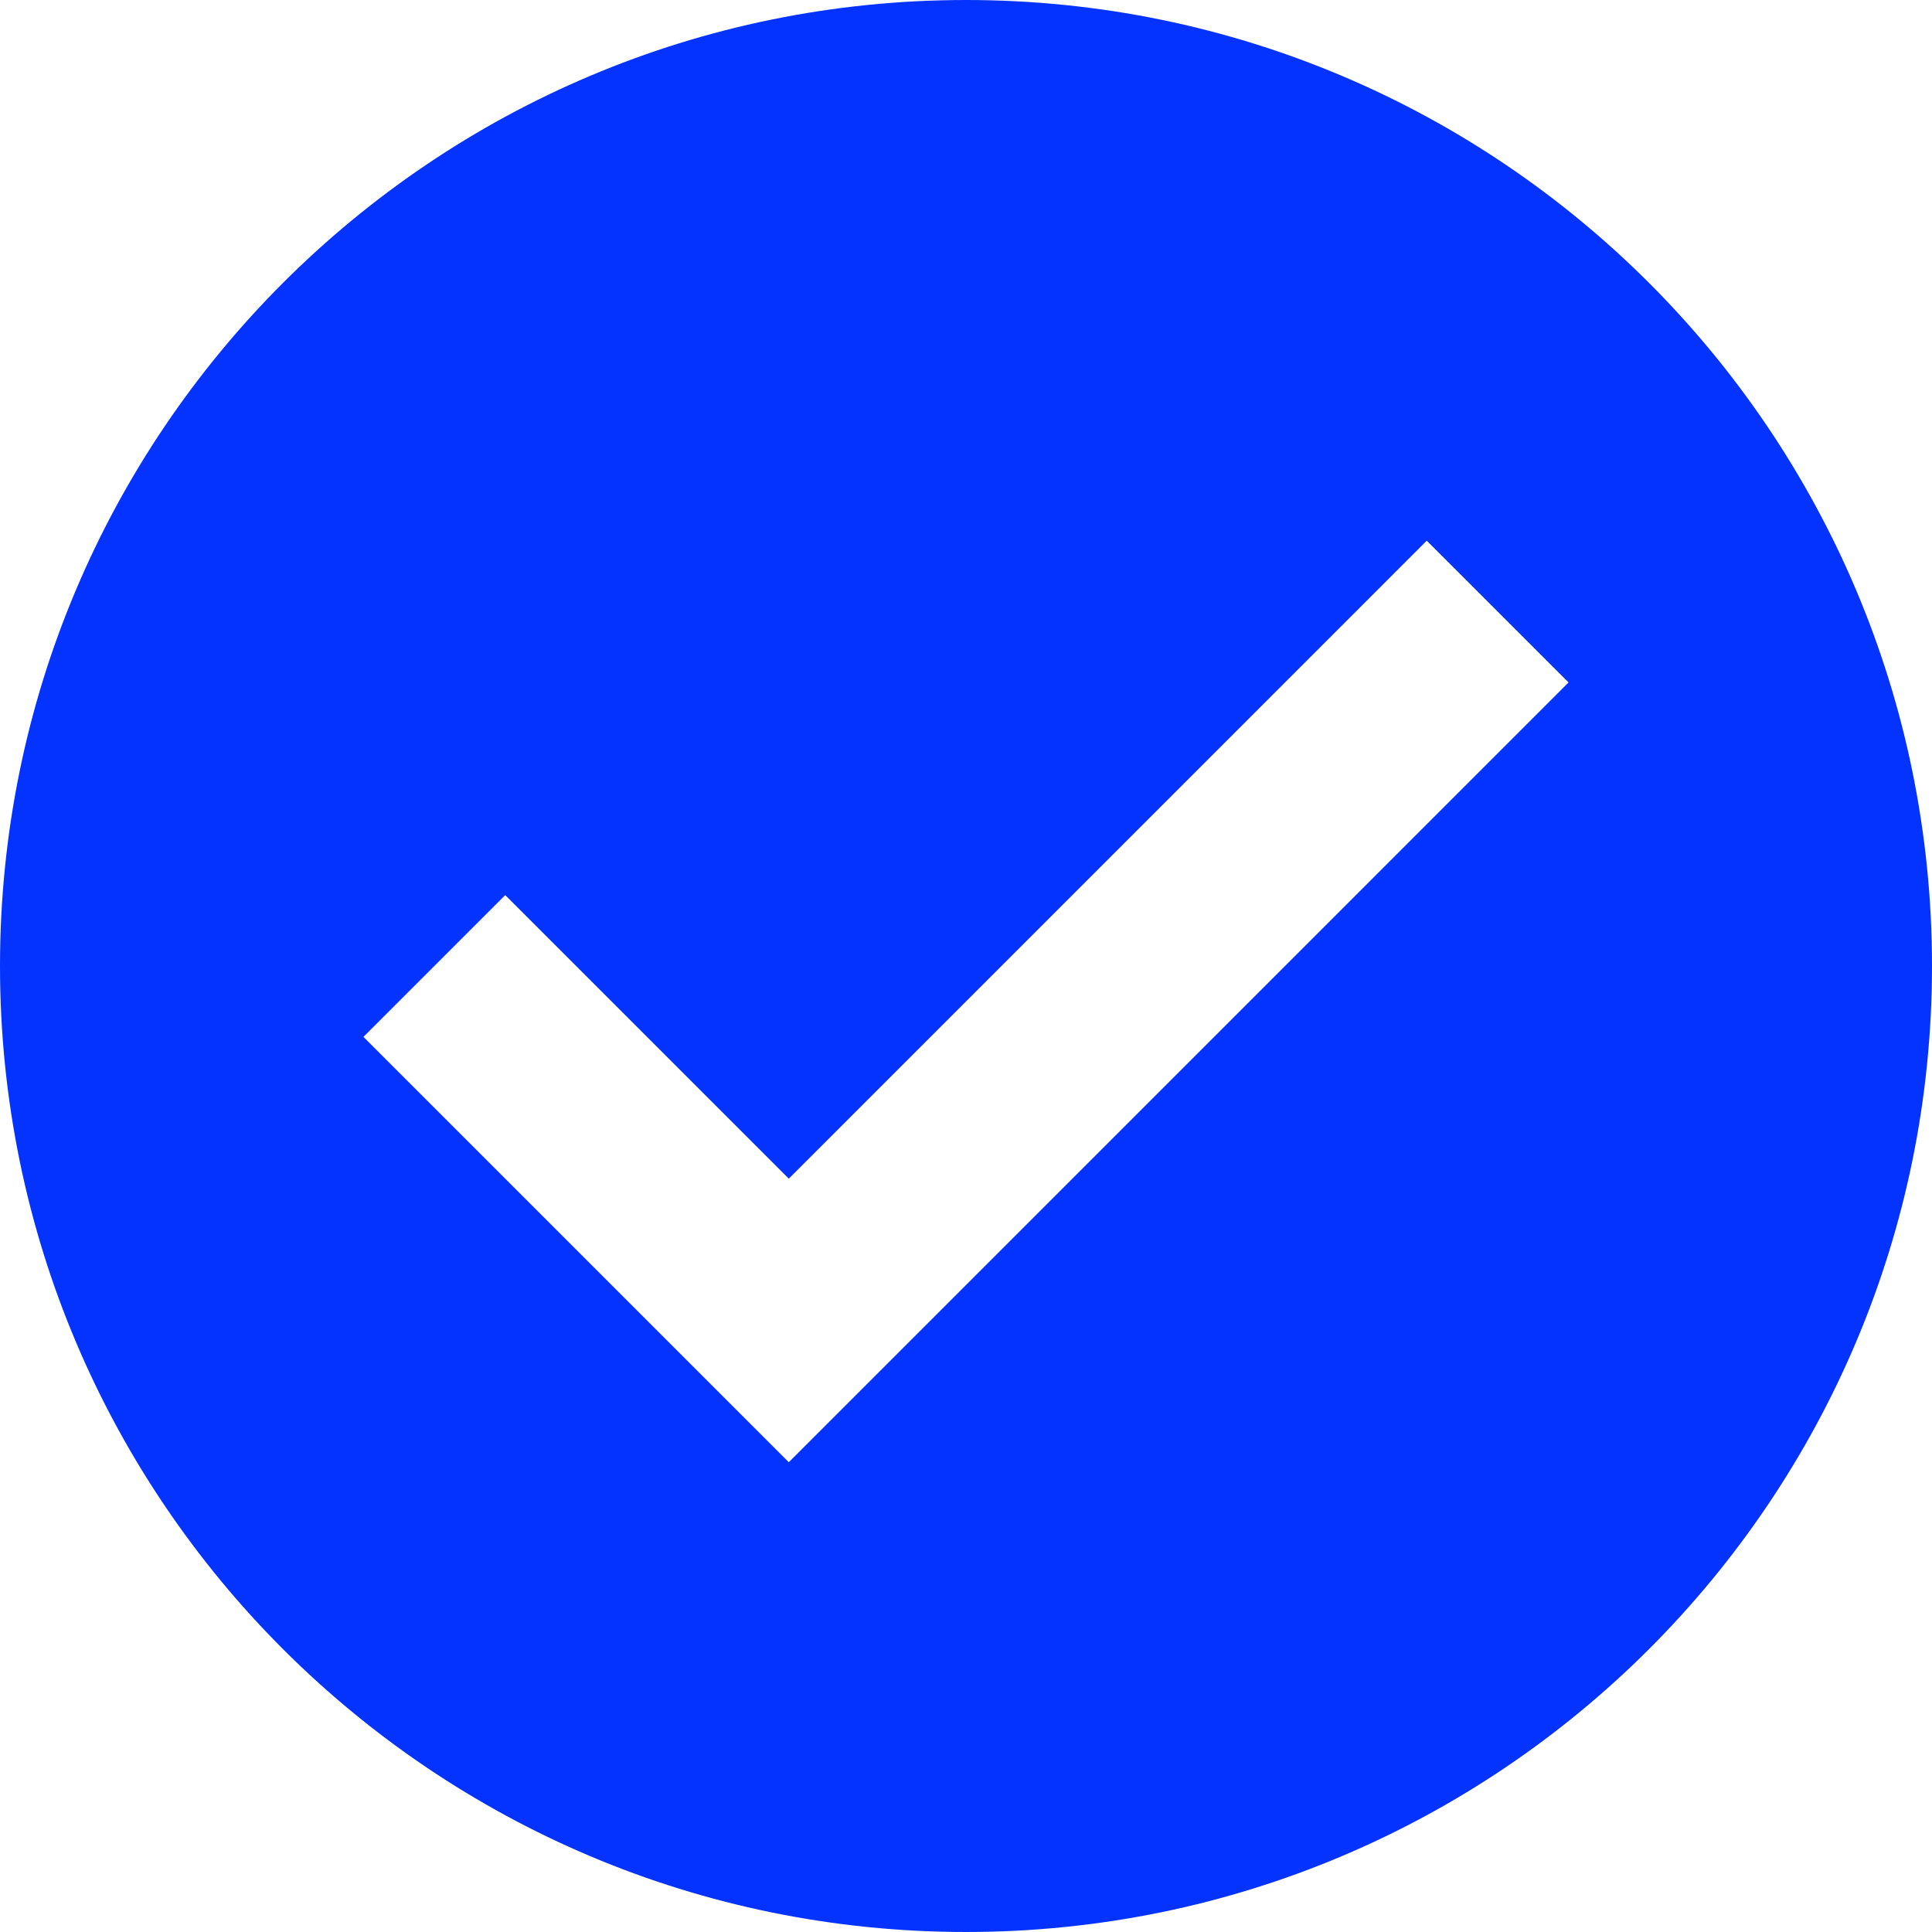
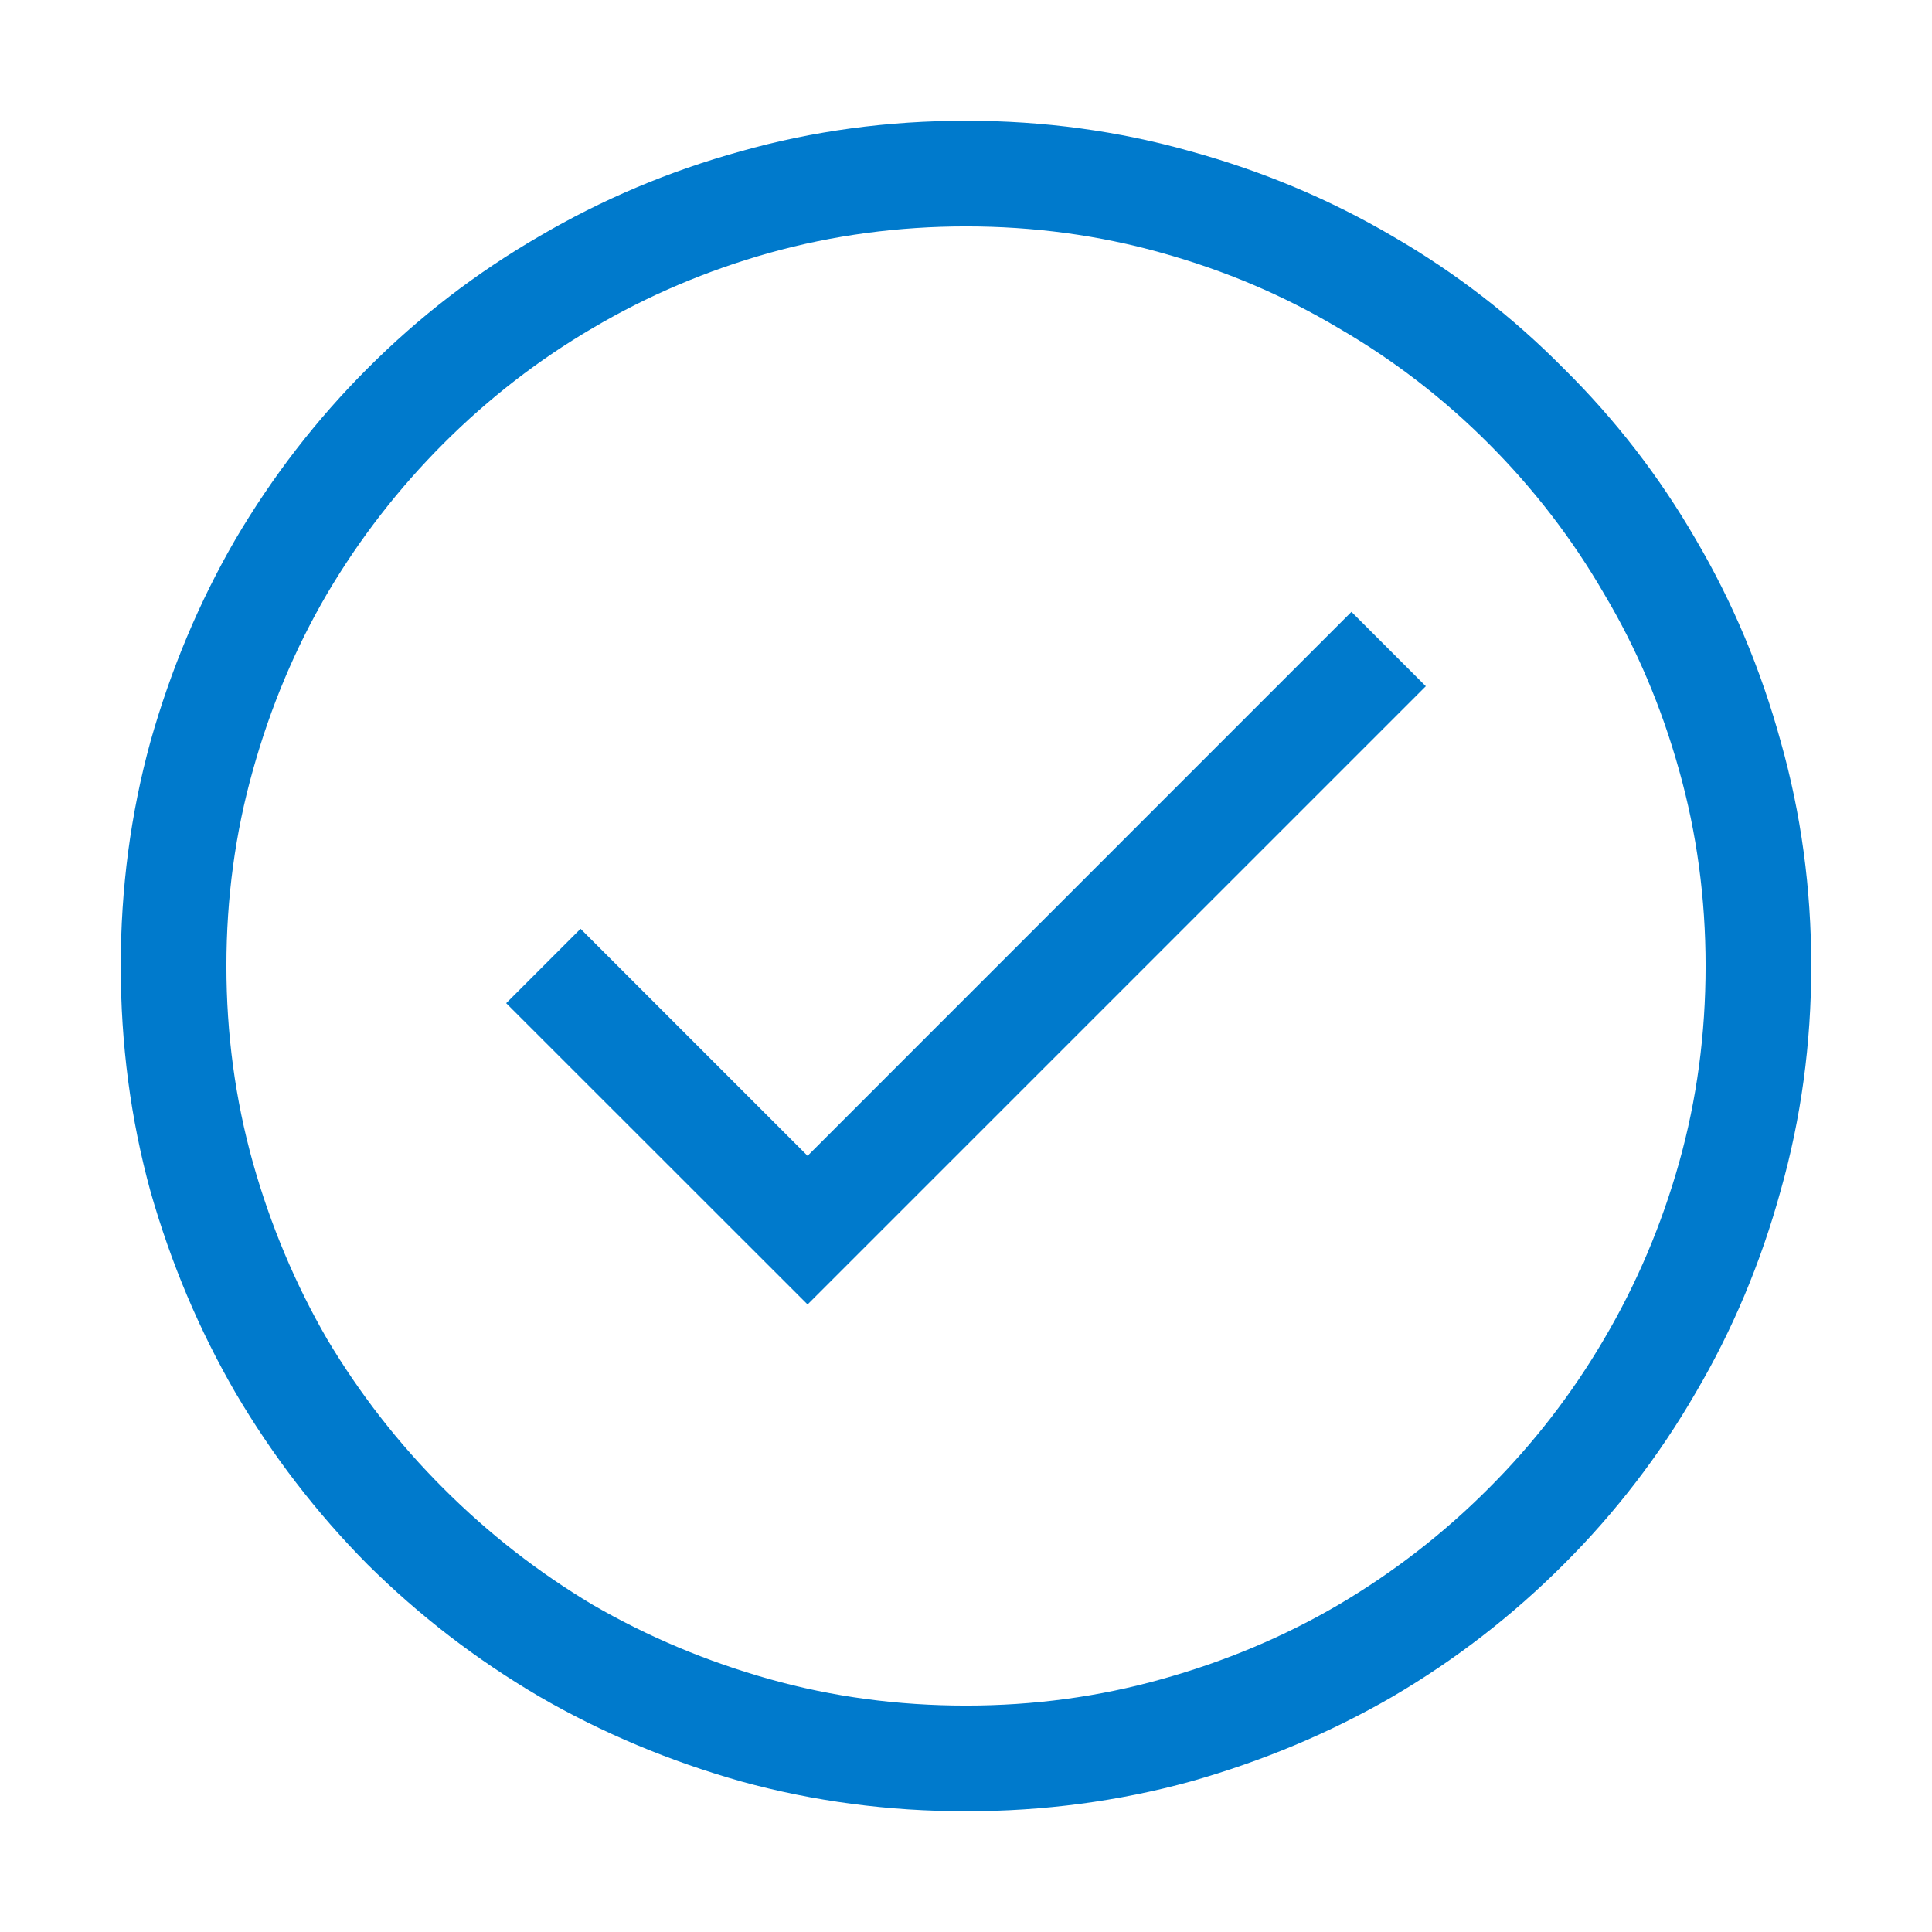
- <svg xmlns="http://www.w3.org/2000/svg" version="1.1" id="Layer_1" x="0px" y="0px" viewBox="0 0 426.667 426.667" style="enable-background:new 0 0 426.667 426.667;" xml:space="preserve">
-   <path style="fill:#0433ff;" d="M213.333,0C95.518,0,0,95.514,0,213.333s95.518,213.333,213.333,213.333  c117.828,0,213.333-95.514,213.333-213.333S331.157,0,213.333,0z M174.199,322.918l-93.935-93.931l31.309-31.309l62.626,62.622  l140.894-140.898l31.309,31.309L174.199,322.918z" />
+ <svg xmlns="http://www.w3.org/2000/svg" width="16" height="16" viewBox="0 0 16 16" fill="none">
+   <path d="M11.192 5.067L11.808 5.683L6.688 10.803L4.192 8.308L4.808 7.692L6.688 9.572L11.192 5.067ZM8 1C8.643 1 9.262 1.084 9.859 1.253C10.456 1.417 11.015 1.652 11.534 1.957C12.054 2.258 12.525 2.622 12.949 3.051C13.378 3.475 13.742 3.946 14.043 4.466C14.348 4.985 14.583 5.544 14.747 6.141C14.916 6.738 15 7.357 15 8C15 8.643 14.916 9.262 14.747 9.859C14.583 10.456 14.348 11.015 14.043 11.534C13.742 12.054 13.378 12.528 12.949 12.956C12.525 13.38 12.054 13.745 11.534 14.05C11.015 14.351 10.456 14.585 9.859 14.754C9.262 14.918 8.643 15 8 15C7.357 15 6.738 14.918 6.141 14.754C5.544 14.585 4.985 14.351 4.466 14.05C3.946 13.745 3.472 13.38 3.044 12.956C2.62 12.528 2.256 12.054 1.95 11.534C1.649 11.015 1.415 10.459 1.246 9.866C1.082 9.269 1 8.647 1 8C1 7.357 1.082 6.738 1.246 6.141C1.415 5.544 1.649 4.985 1.95 4.466C2.256 3.946 2.62 3.475 3.044 3.051C3.472 2.622 3.946 2.258 4.466 1.957C4.985 1.652 5.541 1.417 6.134 1.253C6.731 1.084 7.353 1 8 1ZM8 14.125C8.561 14.125 9.101 14.052 9.62 13.906C10.144 13.76 10.632 13.555 11.083 13.291C11.539 13.022 11.954 12.701 12.327 12.327C12.701 11.954 13.02 11.541 13.284 11.09C13.553 10.634 13.76 10.146 13.906 9.627C14.052 9.107 14.125 8.565 14.125 8C14.125 7.439 14.052 6.899 13.906 6.38C13.76 5.856 13.553 5.368 13.284 4.917C13.02 4.461 12.701 4.047 12.327 3.673C11.954 3.299 11.539 2.98 11.083 2.716C10.632 2.447 10.144 2.24 9.62 2.094C9.101 1.948 8.561 1.875 8 1.875C7.439 1.875 6.897 1.948 6.373 2.094C5.854 2.24 5.366 2.447 4.91 2.716C4.459 2.98 4.047 3.299 3.673 3.673C3.299 4.047 2.978 4.461 2.709 4.917C2.445 5.368 2.24 5.856 2.094 6.38C1.948 6.899 1.875 7.439 1.875 8C1.875 8.561 1.948 9.103 2.094 9.627C2.24 10.146 2.445 10.634 2.709 11.09C2.978 11.541 3.299 11.954 3.673 12.327C4.047 12.701 4.459 13.022 4.91 13.291C5.366 13.555 5.854 13.76 6.373 13.906C6.893 14.052 7.435 14.125 8 14.125Z" fill="#007ACC" />
</svg>
